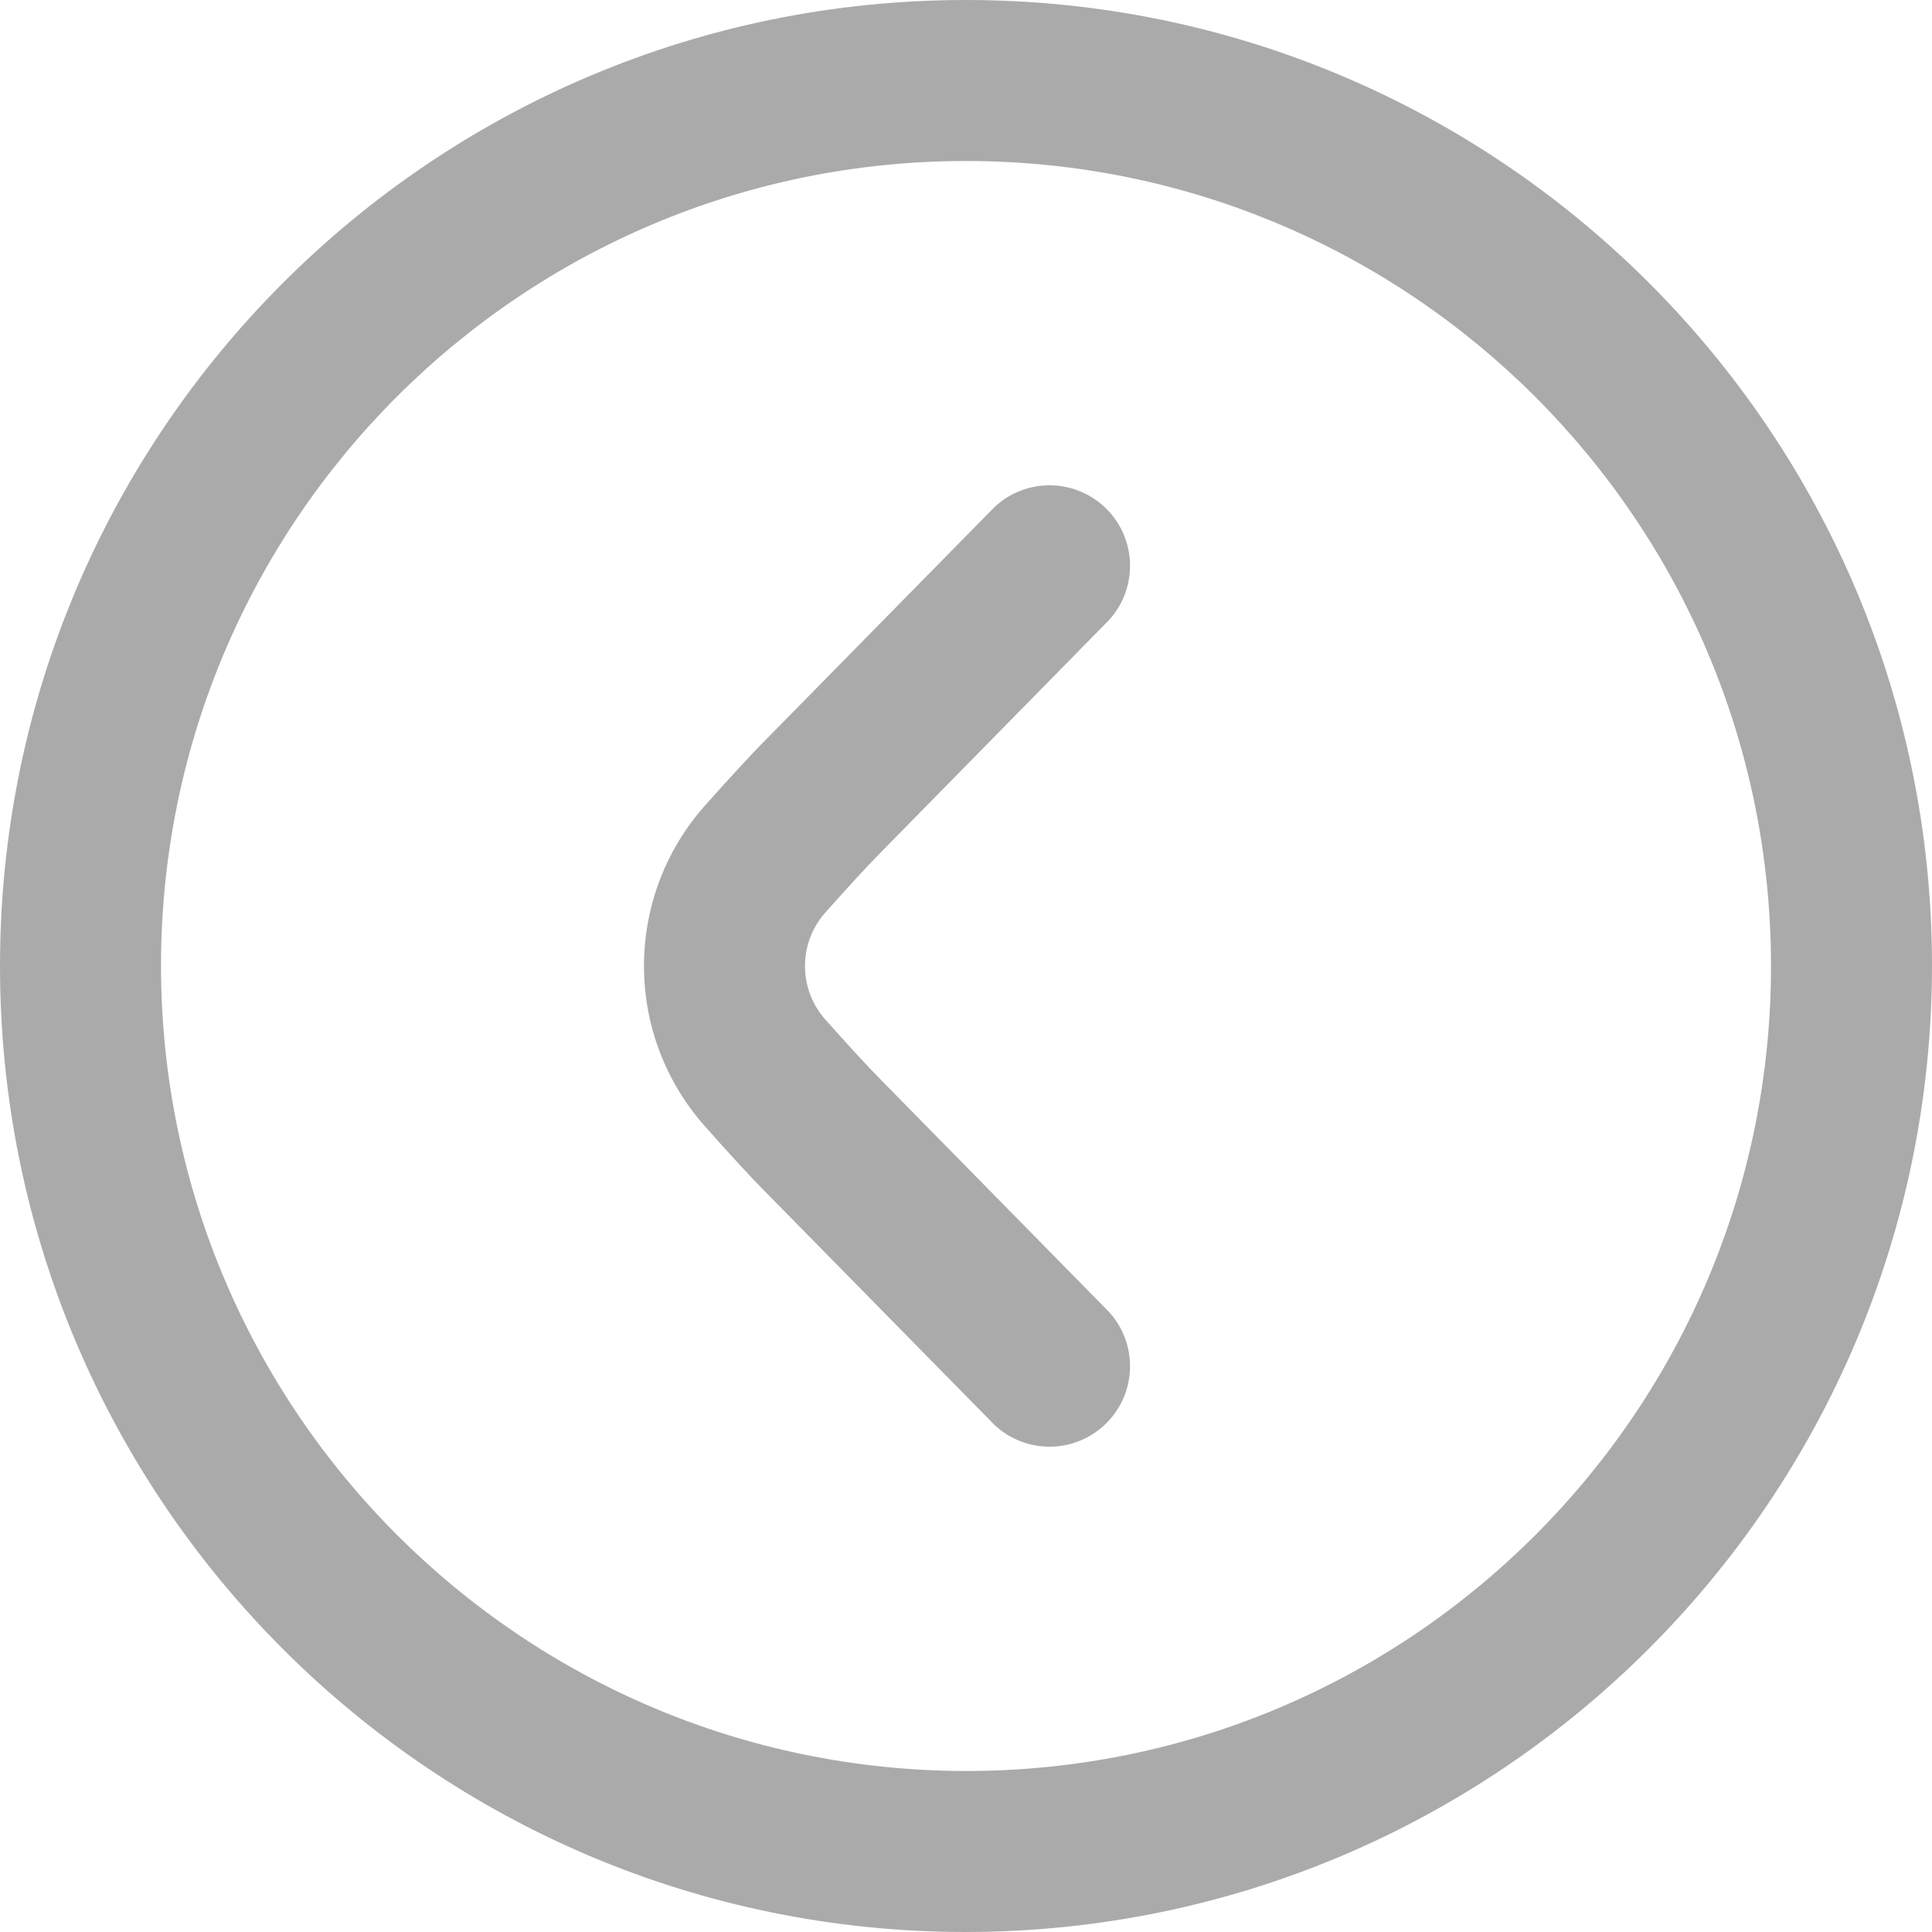
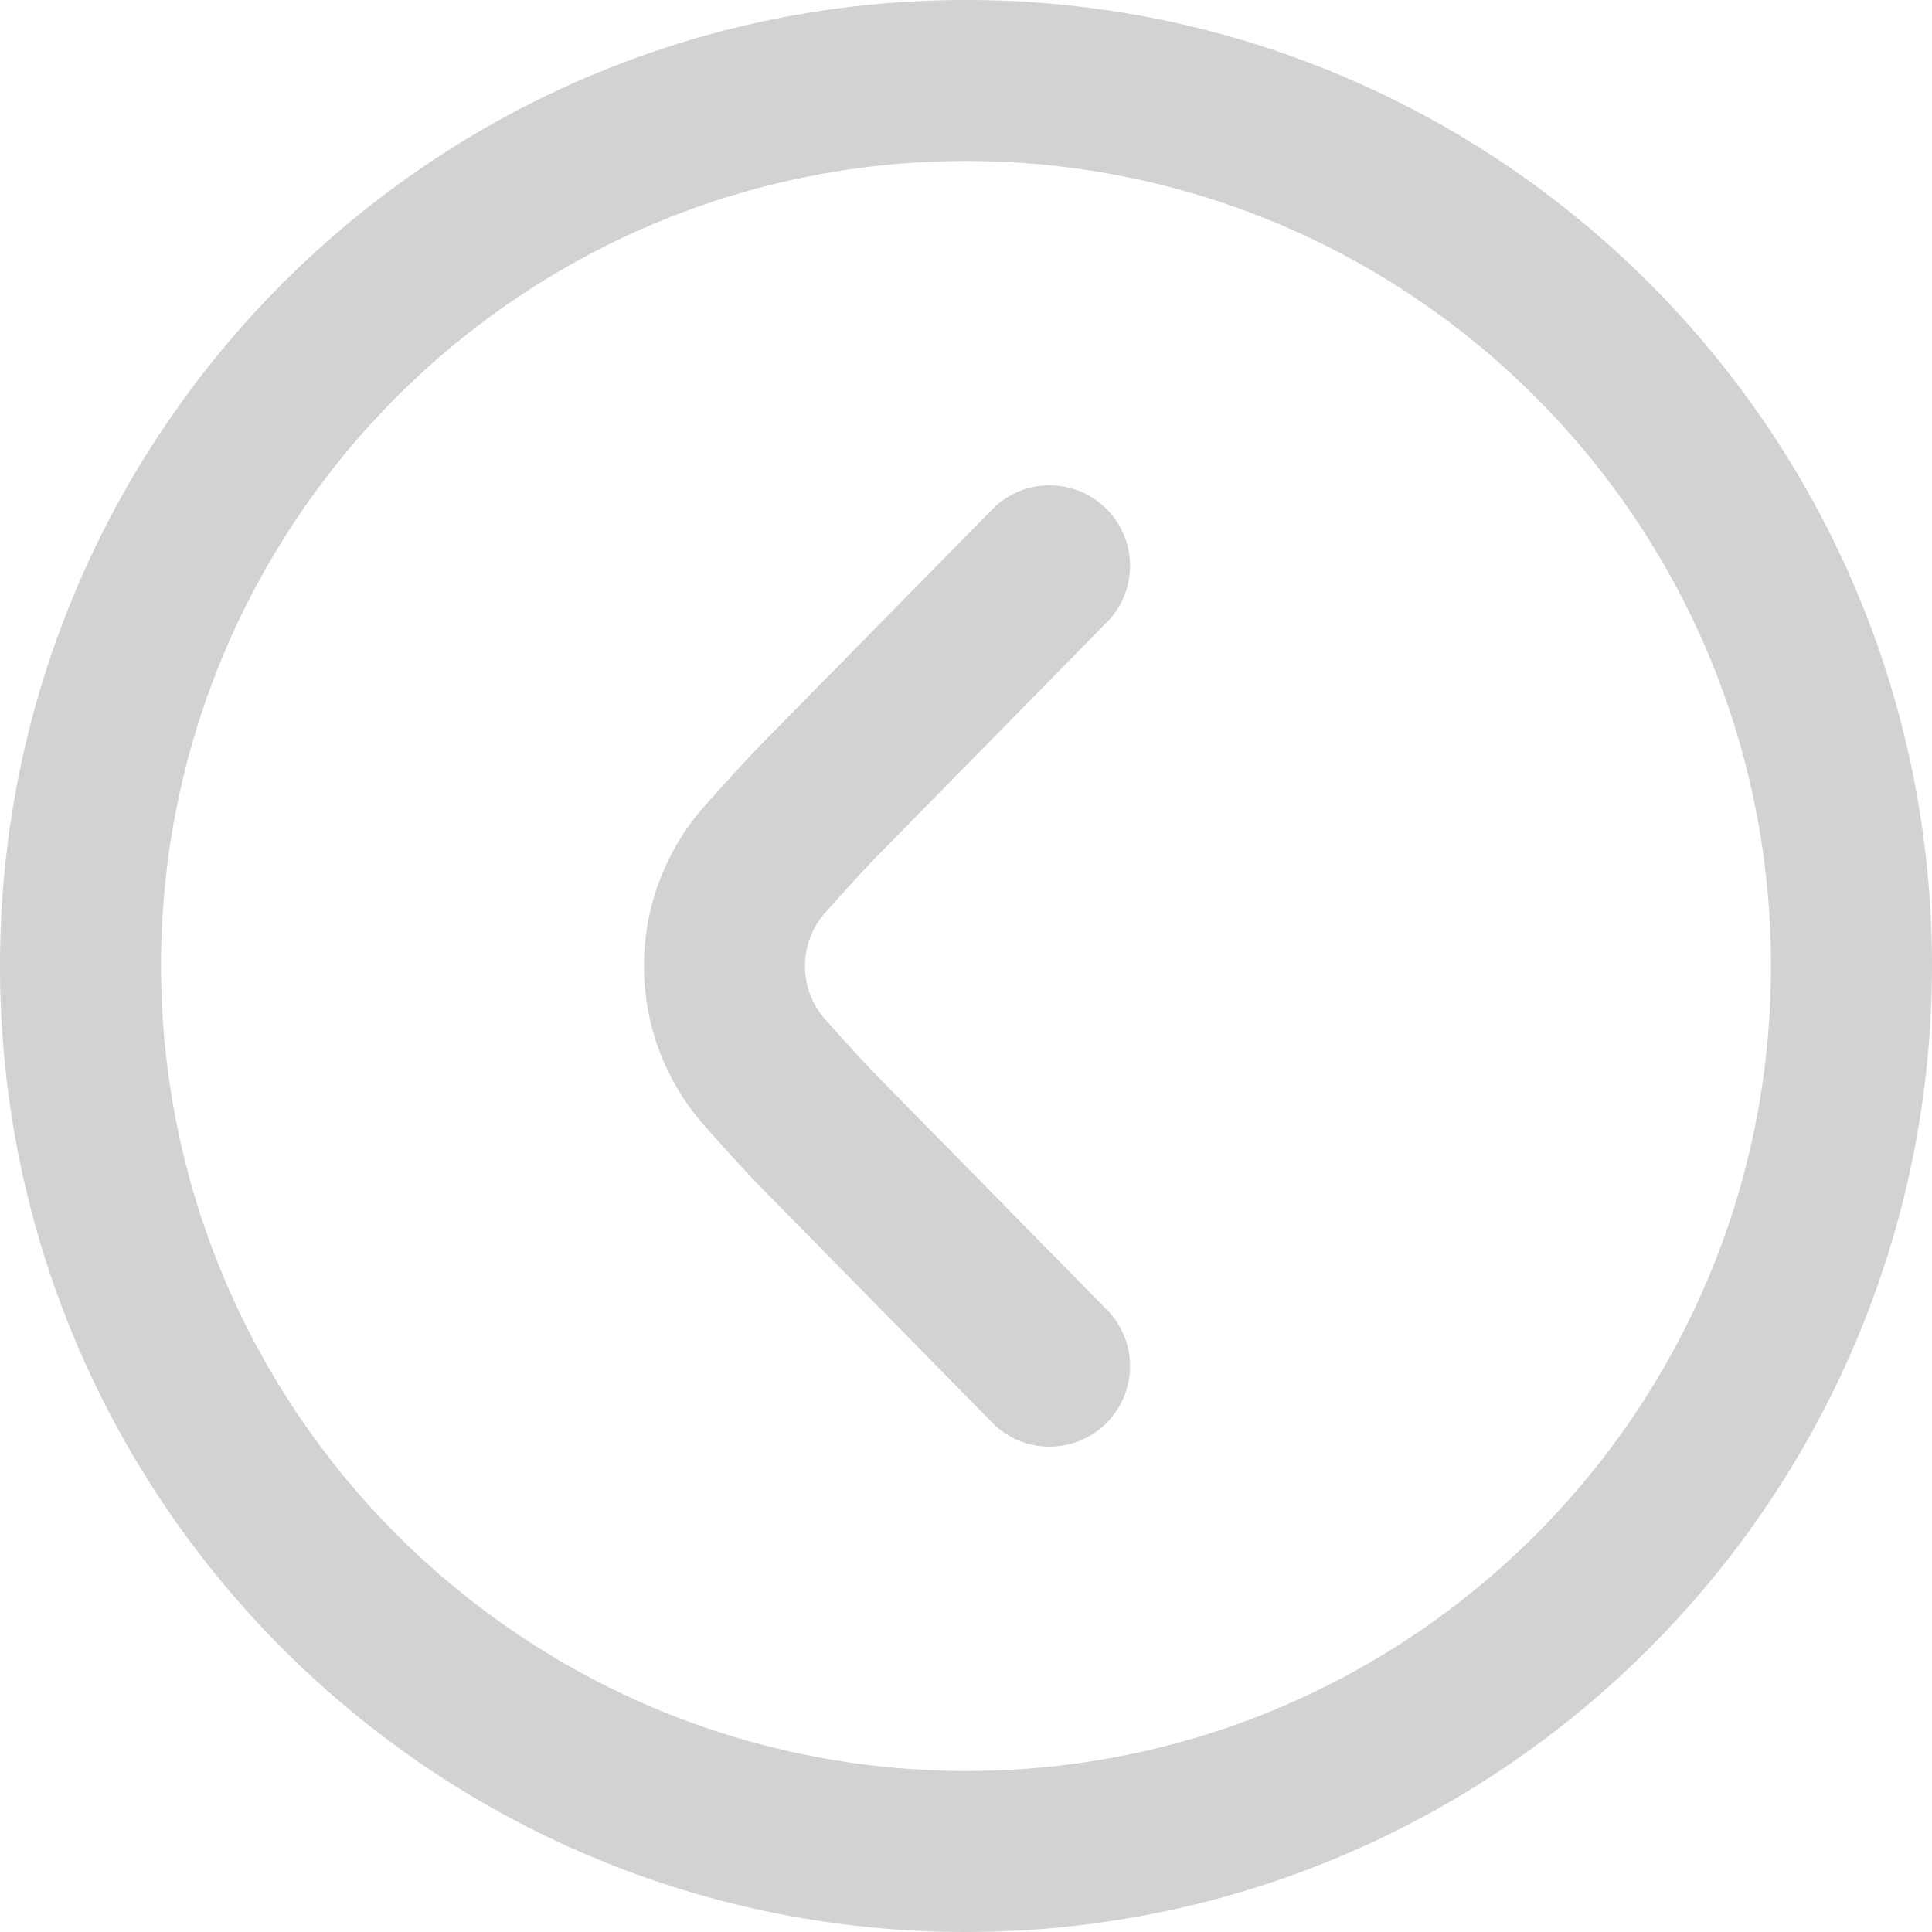
<svg xmlns="http://www.w3.org/2000/svg" id="arrow-circle-down" viewBox="0 0 24 24" width="512" height="512">
  <g>
-     <path fill="#aaa" d="M24,12A12,12,0,1,0,12,24,12.013,12.013,0,0,0,24,12ZM2,12A10,10,0,1,1,12,22,10.011,10.011,0,0,1,2,12Z" />
-     <path fill="#aaa" d="M8,12a2.993,2.993,0,0,1,.752-1.987c.291-.327.574-.637.777-.84L12.353,6.3a1,1,0,0,1,1.426,1.4L10.95,10.58c-.187.188-.441.468-.7.759a1,1,0,0,0,0,1.323c.258.29.512.57.693.752L13.779,16.3a1,1,0,0,1-1.426,1.4L9.524,14.822c-.2-.2-.48-.507-.769-.833A2.99,2.99,0,0,1,8,12Z" />
+     <path fill="#d3d1d3" d="M24,12A12,12,0,1,0,12,24,12.013,12.013,0,0,0,24,12ZM2,12A10,10,0,1,1,12,22,10.011,10.011,0,0,1,2,12Z" />
+     <path fill="#d3d1d3" d="M8,12a2.993,2.993,0,0,1,.752-1.987c.291-.327.574-.637.777-.84L12.353,6.3a1,1,0,0,1,1.426,1.4L10.95,10.58c-.187.188-.441.468-.7.759a1,1,0,0,0,0,1.323c.258.29.512.57.693.752L13.779,16.3a1,1,0,0,1-1.426,1.4L9.524,14.822c-.2-.2-.48-.507-.769-.833A2.99,2.99,0,0,1,8,12Z" />
  </g>
</svg>
